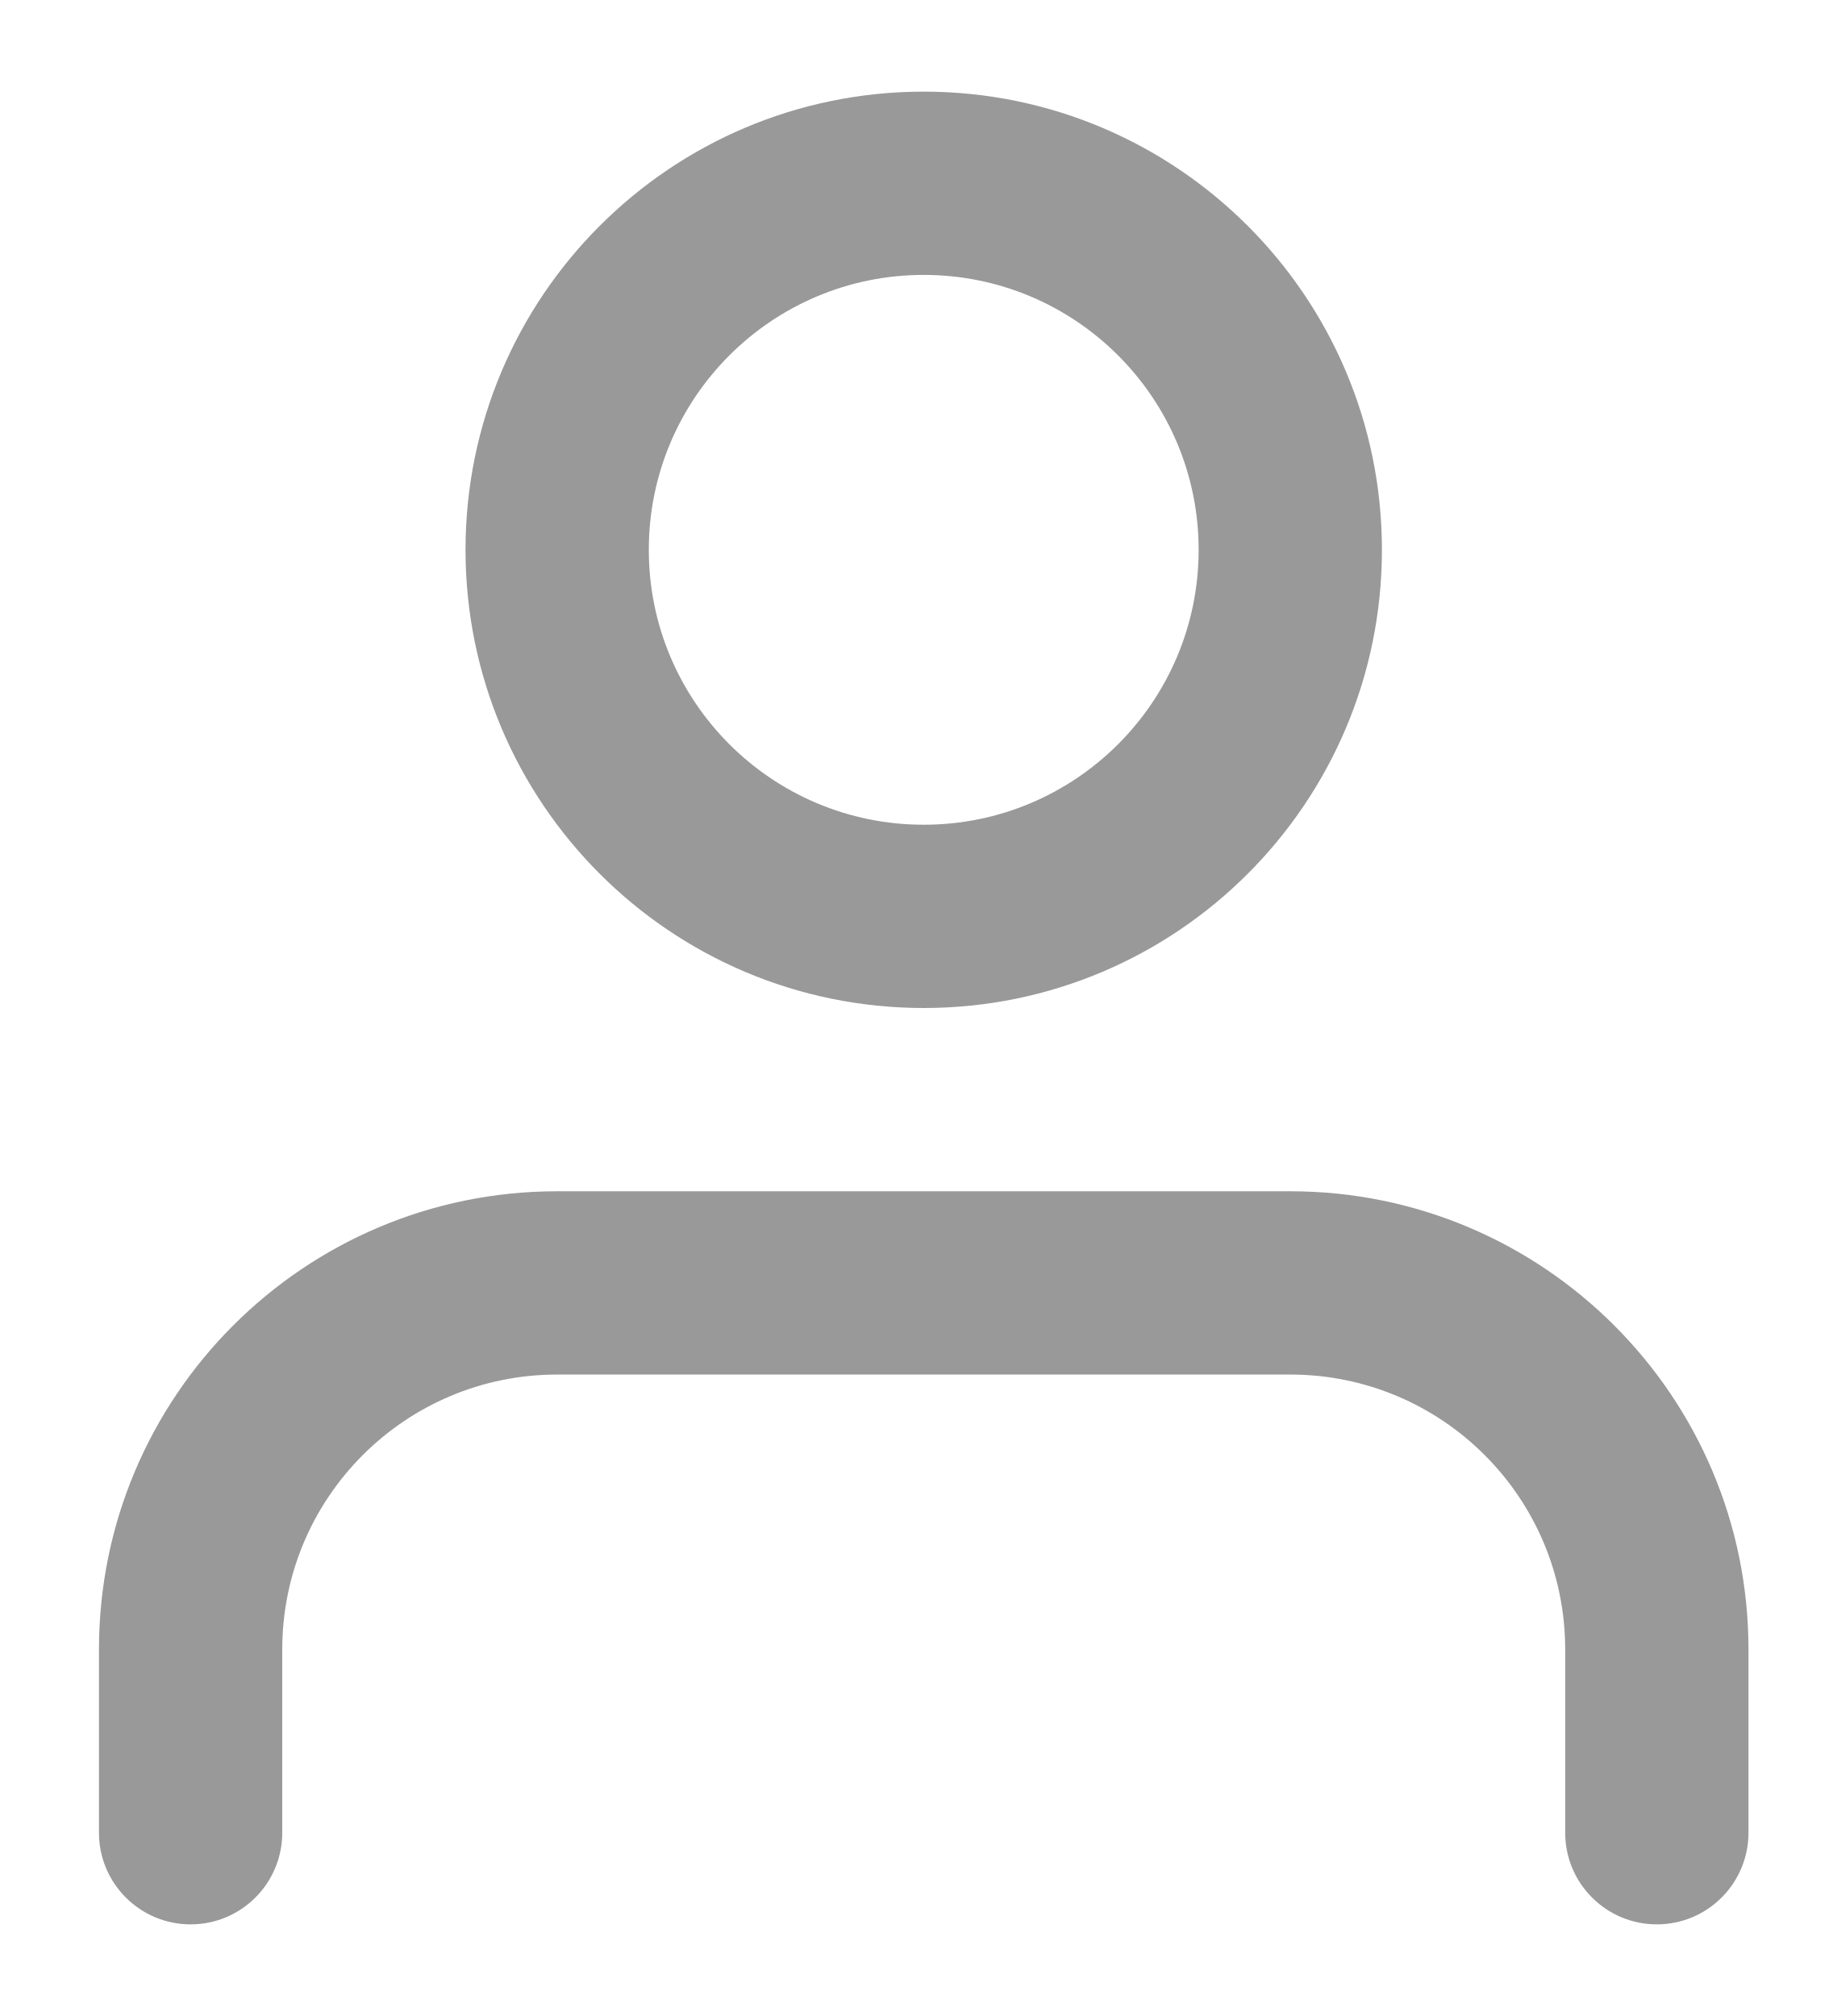
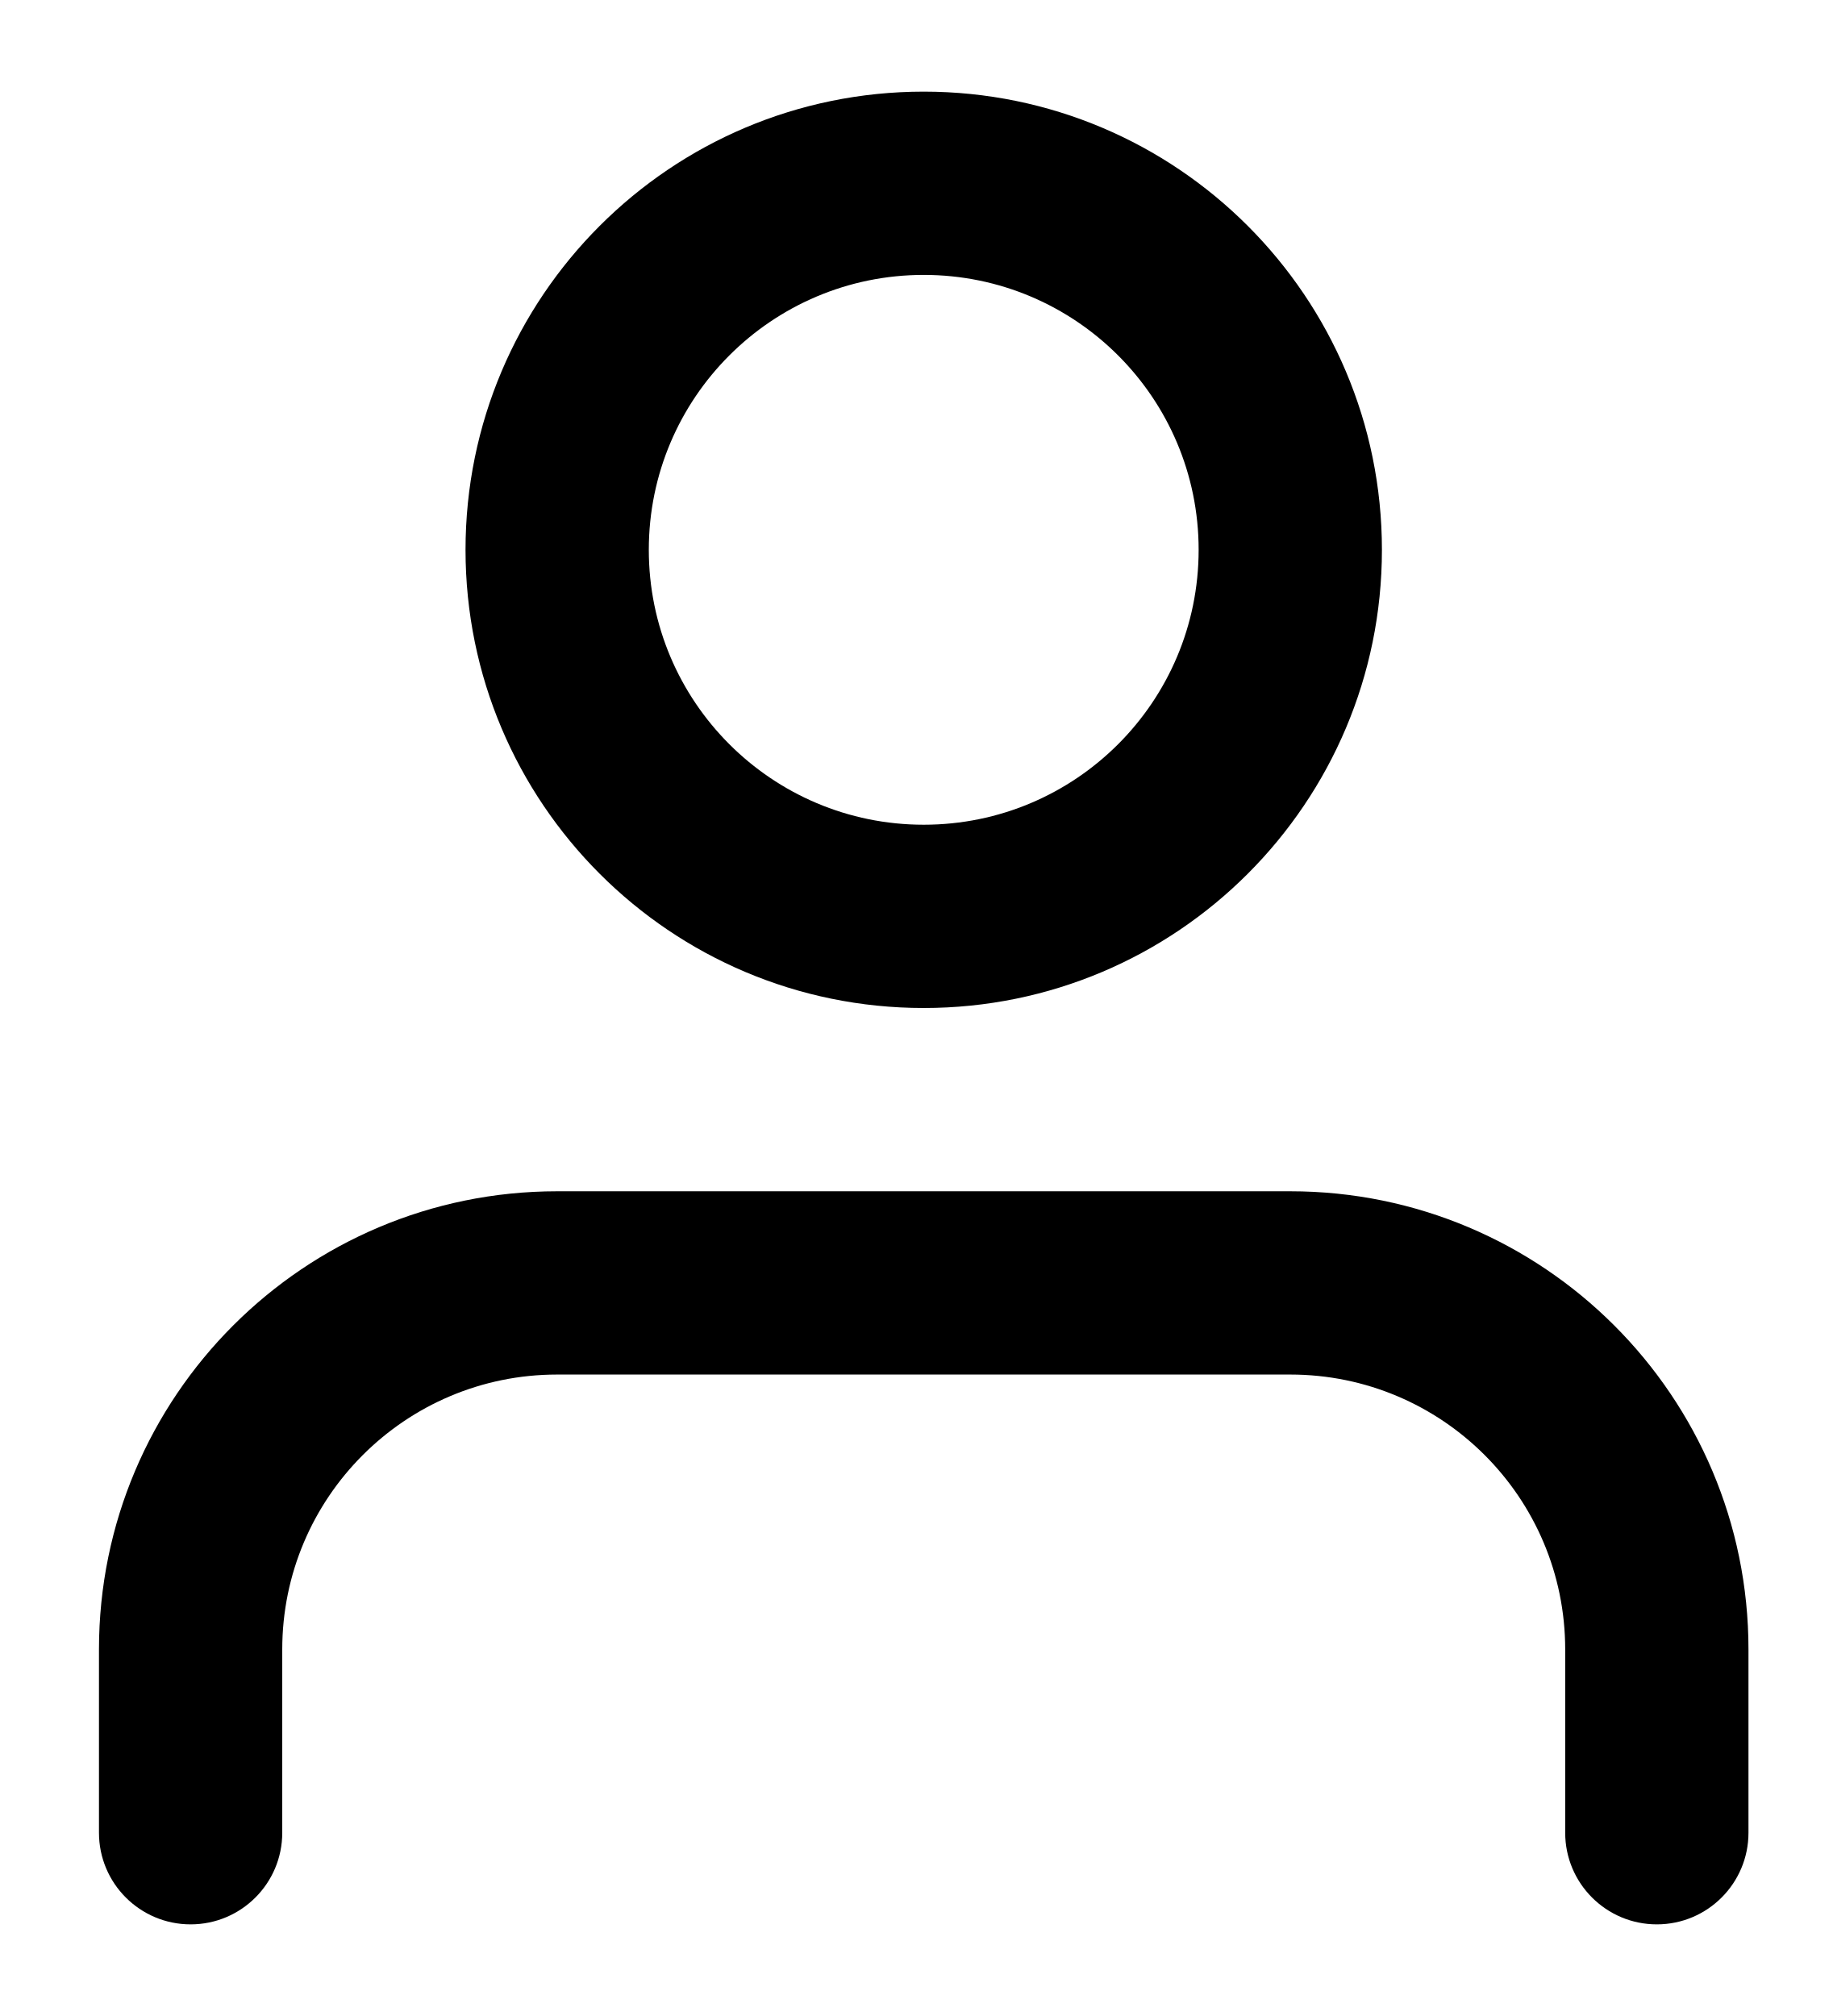
- <svg xmlns="http://www.w3.org/2000/svg" id="Слой_1" data-name="Слой 1" viewBox="0 0 20 22">
-   <defs>
-     <style>.cls-1{fill:#999;}</style>
-   </defs>
-   <path class="cls-1" d="M10.08,11a5,5,0,1,1,5-5A5,5,0,0,1,10.08,11Zm0-2a3,3,0,1,0-3-3A3,3,0,0,0,10.08,9Zm9,11a1,1,0,0,1-2,0V18a3,3,0,0,0-3-3h-8a3,3,0,0,0-3,3v2a1,1,0,0,1-2,0V18a5,5,0,0,1,5-5h8a5,5,0,0,1,5,5Z" />
+ <svg xmlns="http://www.w3.org/2000/svg" viewBox="0 0 20 22">
+   <path d="M10.08,11a5,5,0,1,1,5-5A5,5,0,0,1,10.08,11Zm0-2a3,3,0,1,0-3-3A3,3,0,0,0,10.08,9Zm9,11a1,1,0,0,1-2,0V18a3,3,0,0,0-3-3h-8a3,3,0,0,0-3,3v2a1,1,0,0,1-2,0V18a5,5,0,0,1,5-5h8a5,5,0,0,1,5,5Z" />
</svg>
